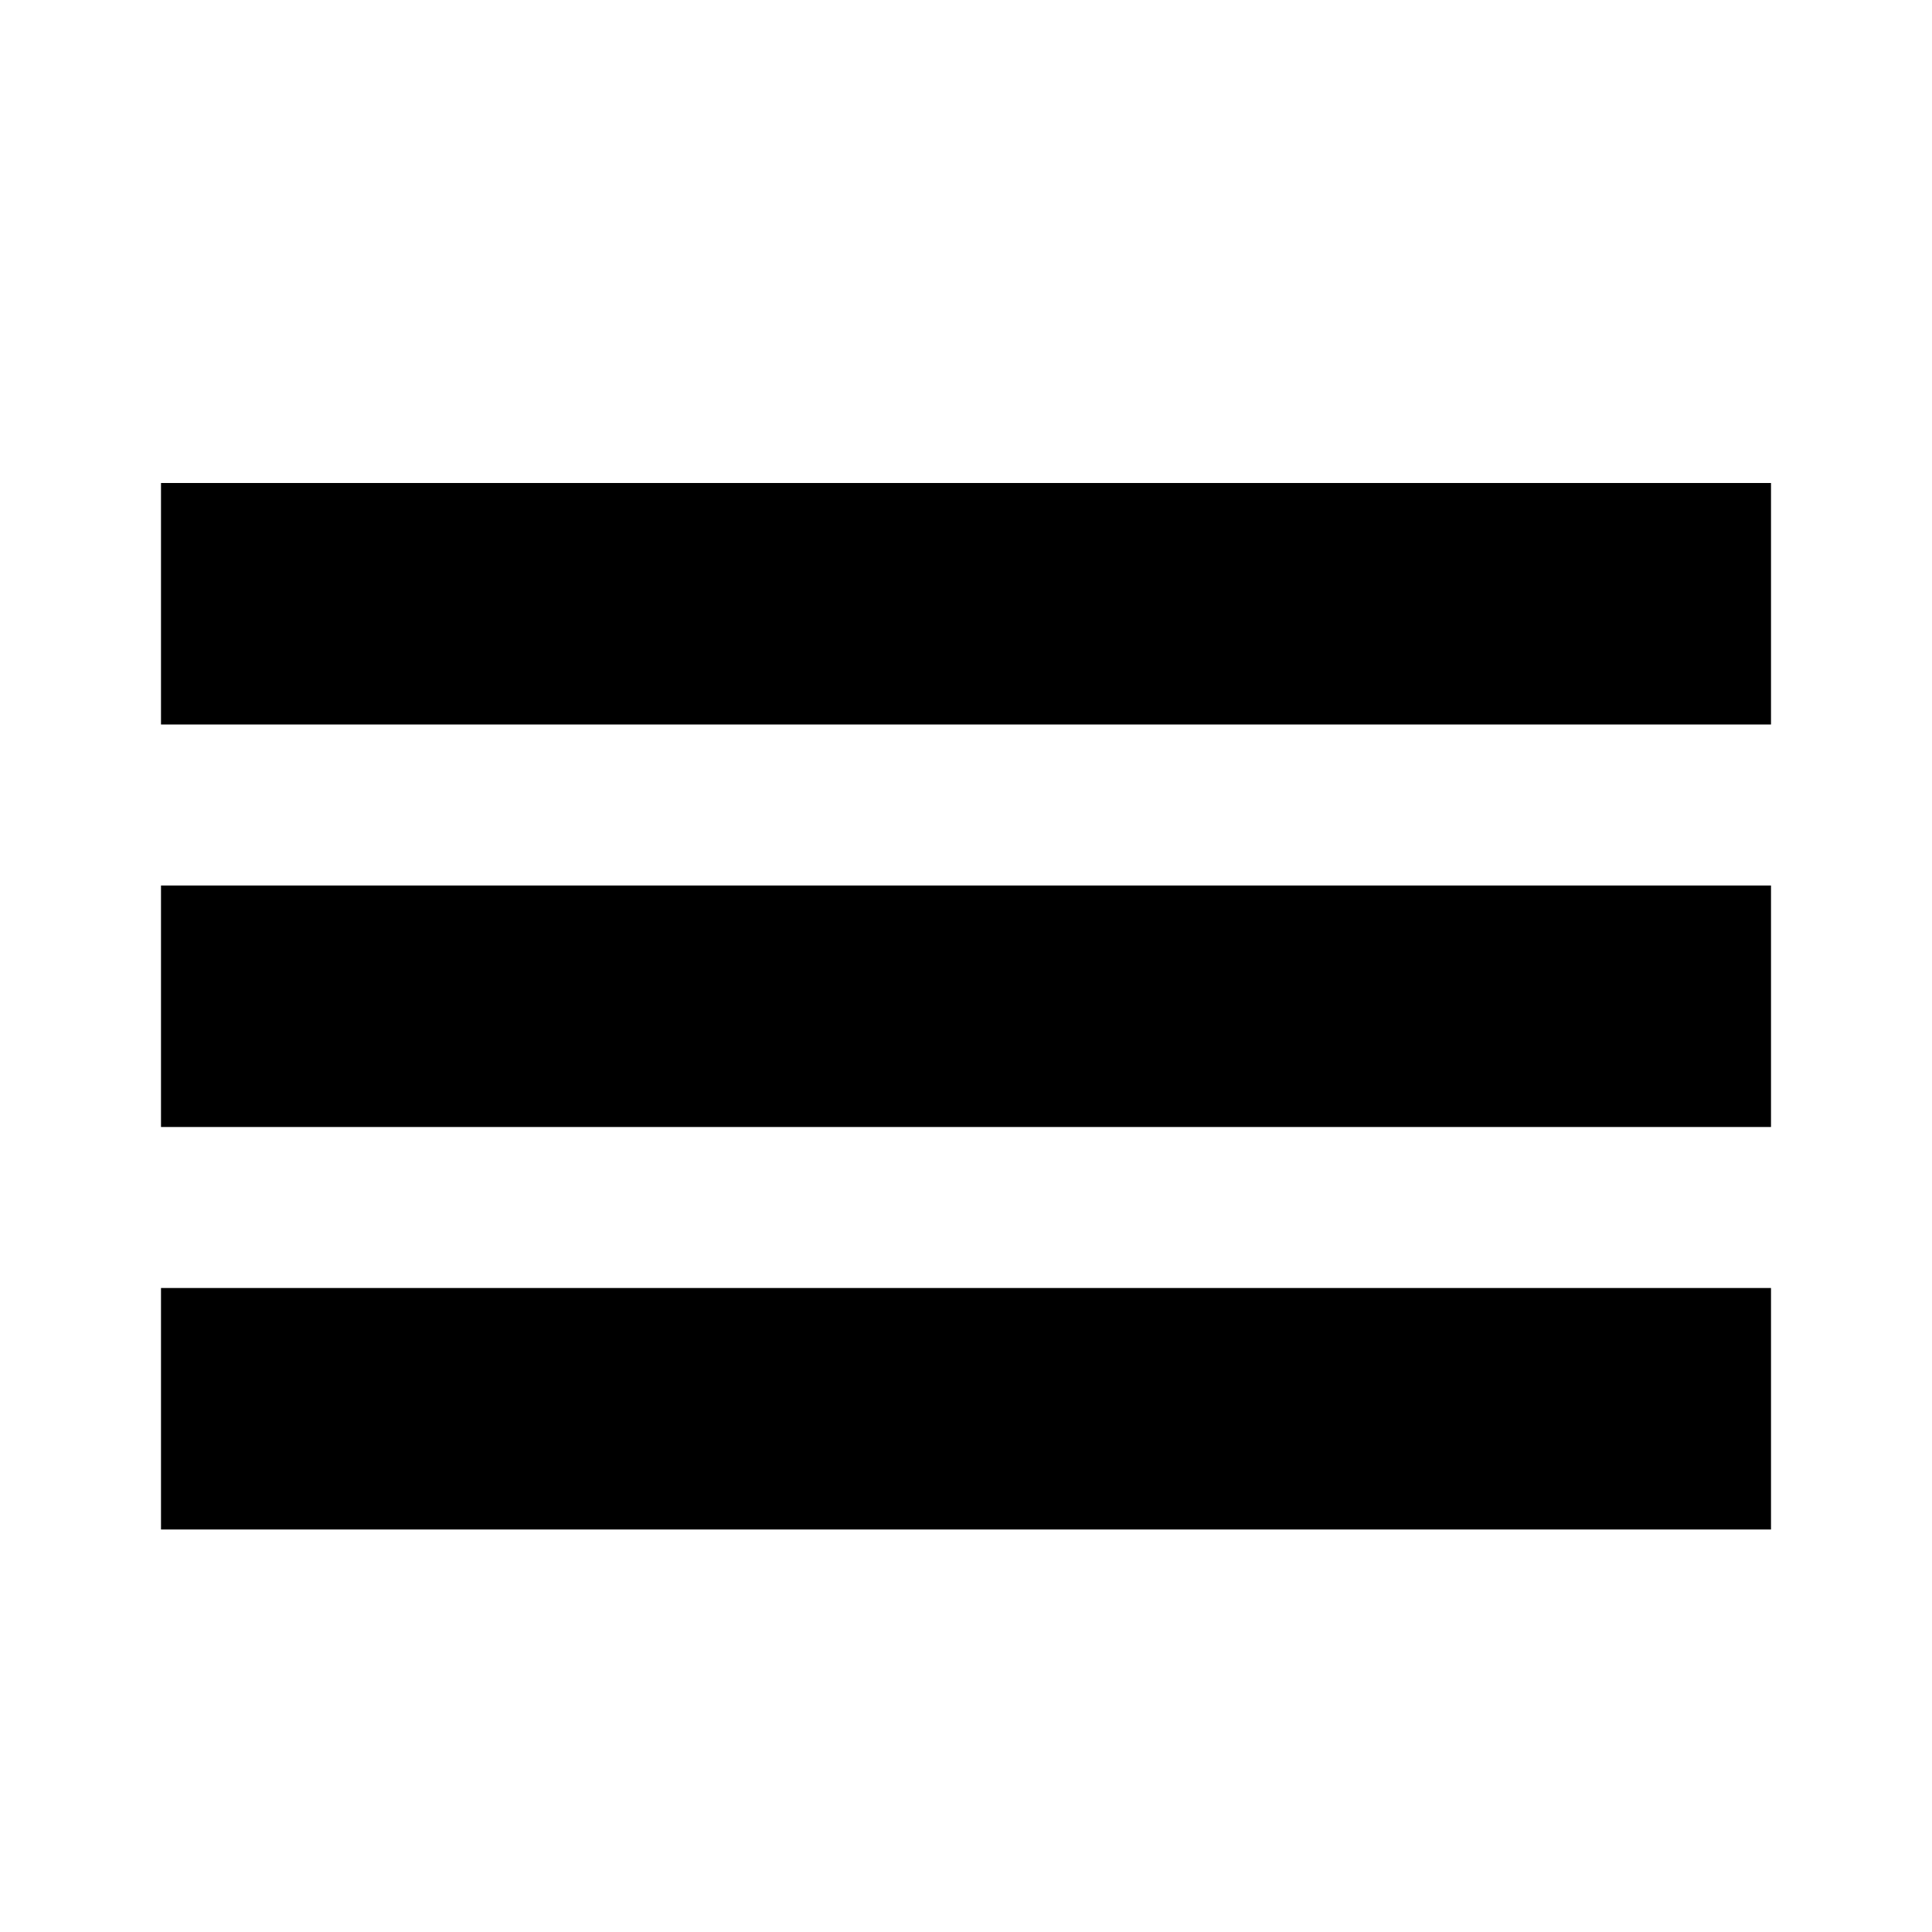
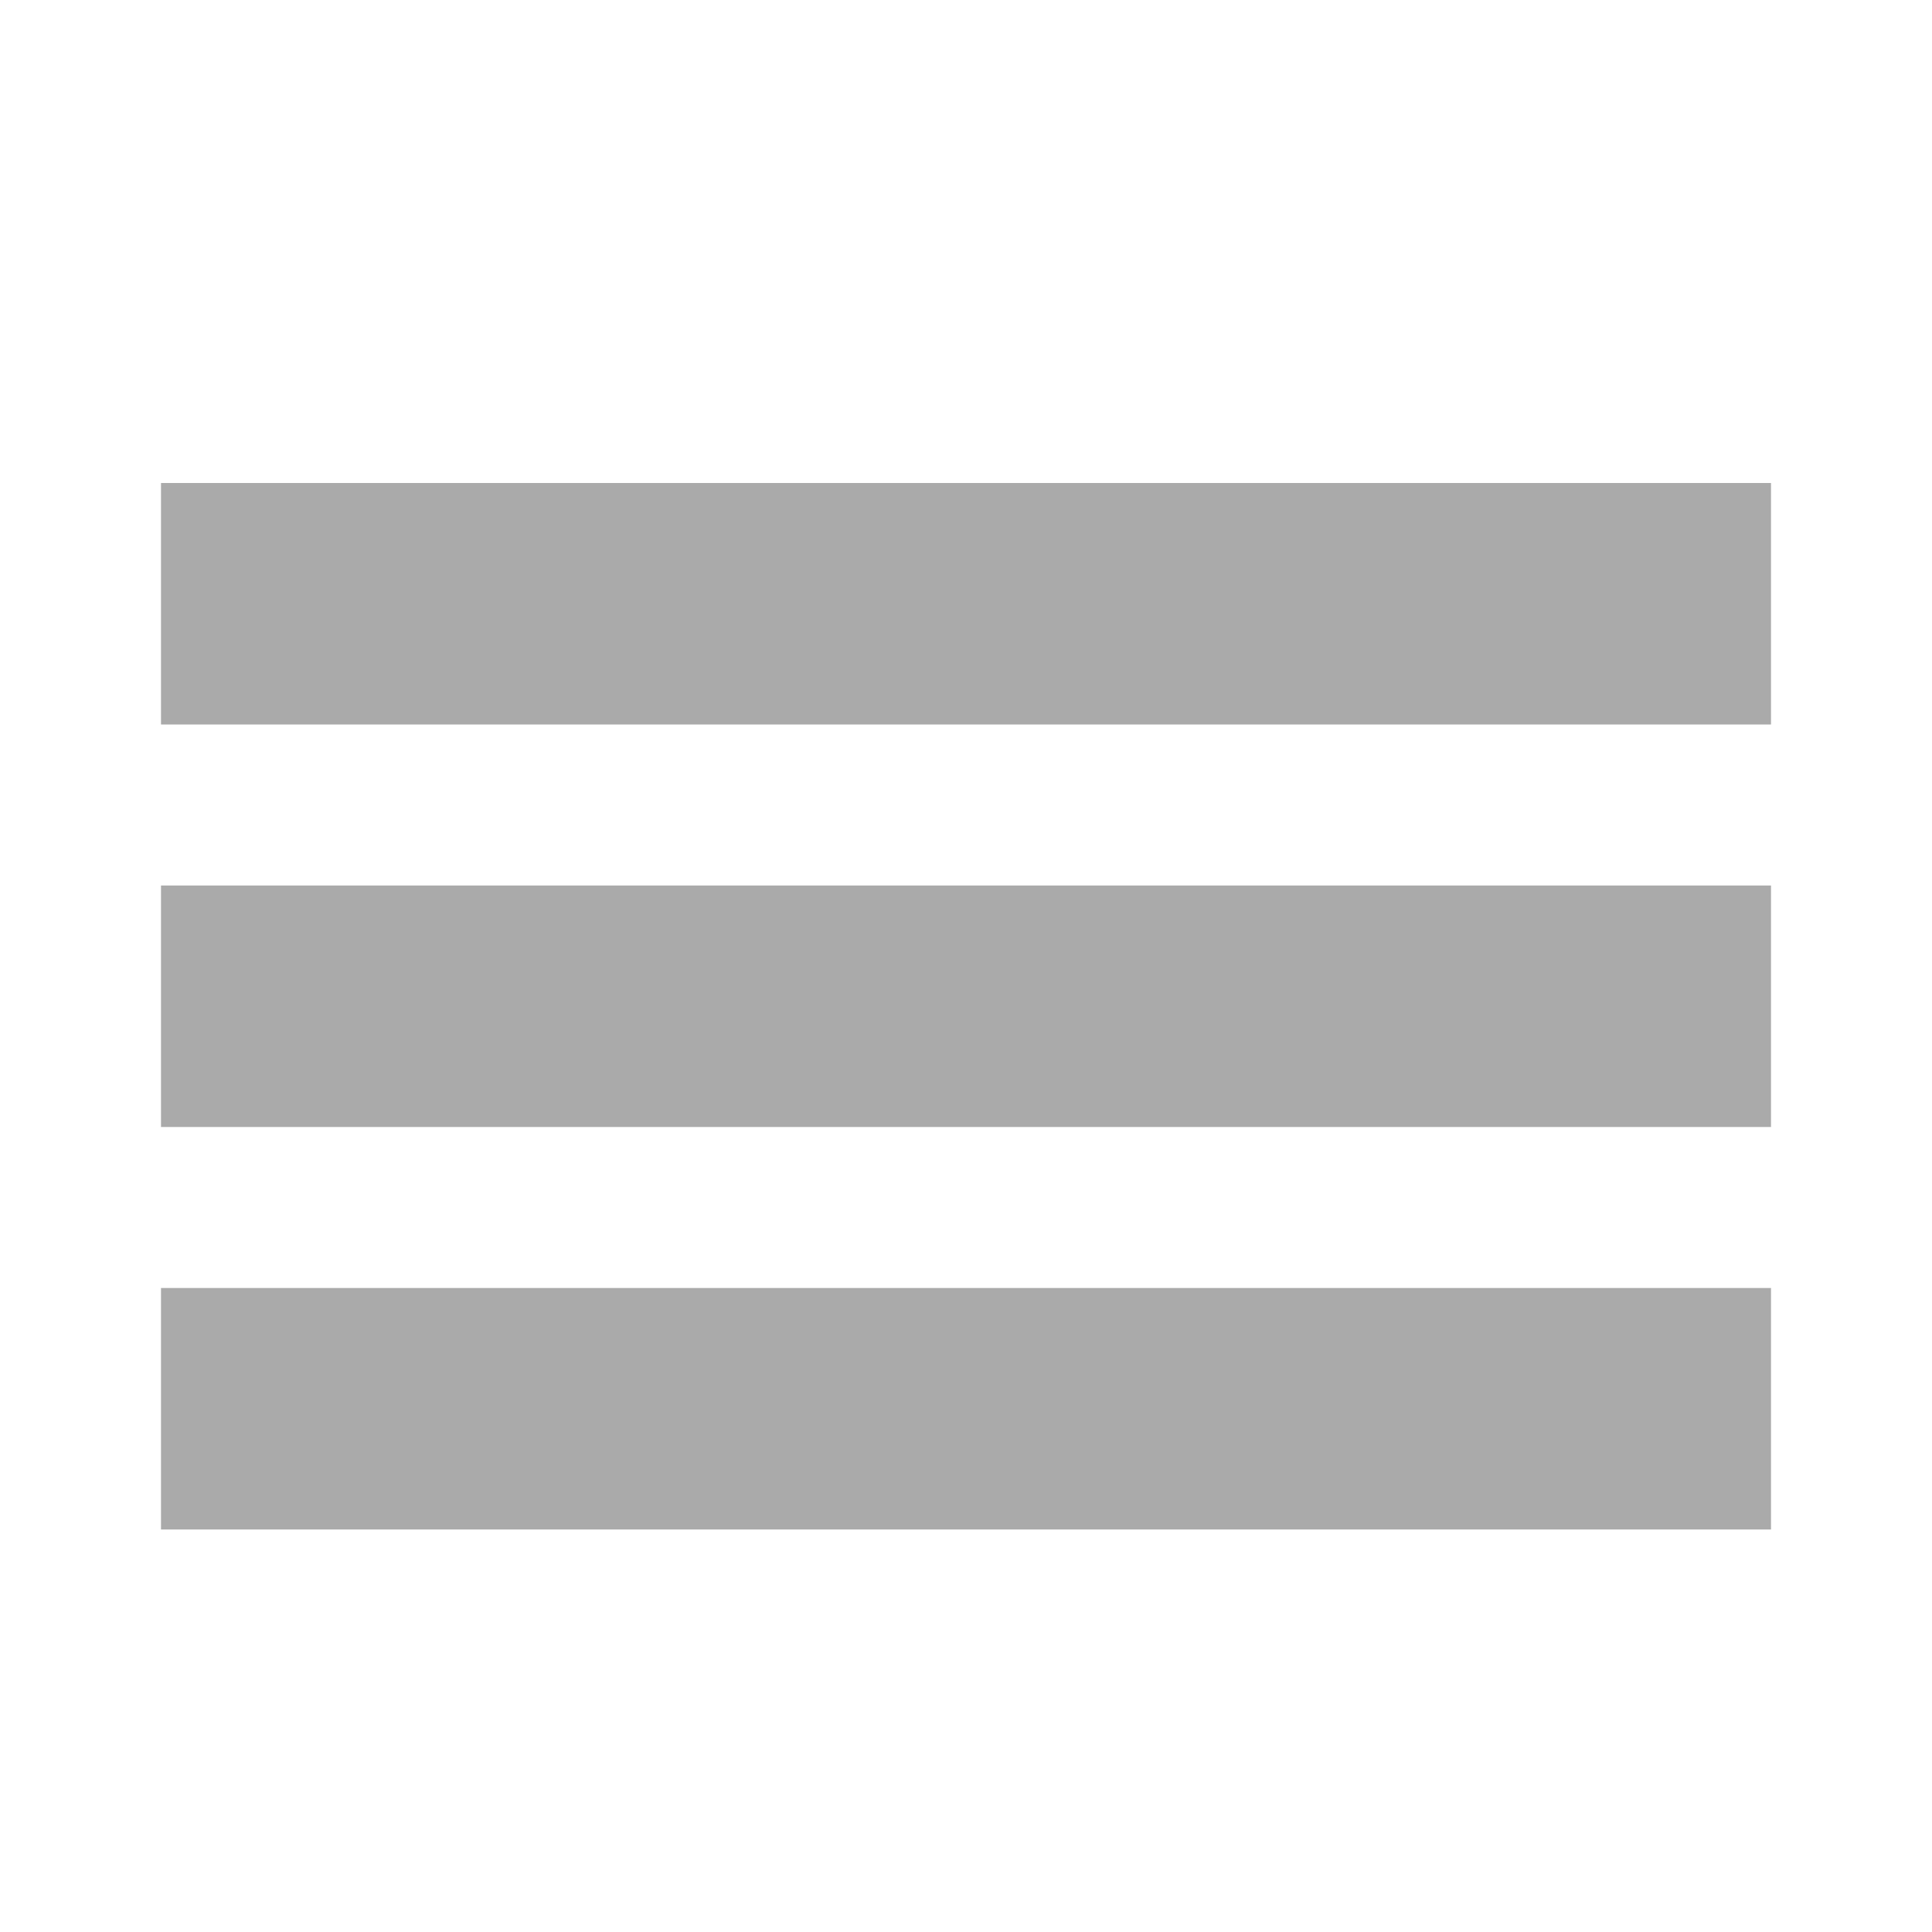
<svg xmlns="http://www.w3.org/2000/svg" xmlns:xlink="http://www.w3.org/1999/xlink" width="24" height="24" viewBox="0 0 24 24">
  <symbol id="a" viewBox="0 -24 24 24">
-     <path d="M2-19h20v3h-20v-3zm0 5h20v3h-20v-3zm0 8v-3h20v3h-20z" />
+     <path fill="#AAA" d="M2-19h20v3h-20v-3zm0 5h20v3h-20v-3zm0 8v-3h20v3h-20z" />
    <path fill="none" d="M24-24h-24v24h24z" />
  </symbol>
  <use xlink:href="#a" width="24" height="24" y="-24" transform="scale(1 -1)" overflow="visible" />
</svg>
